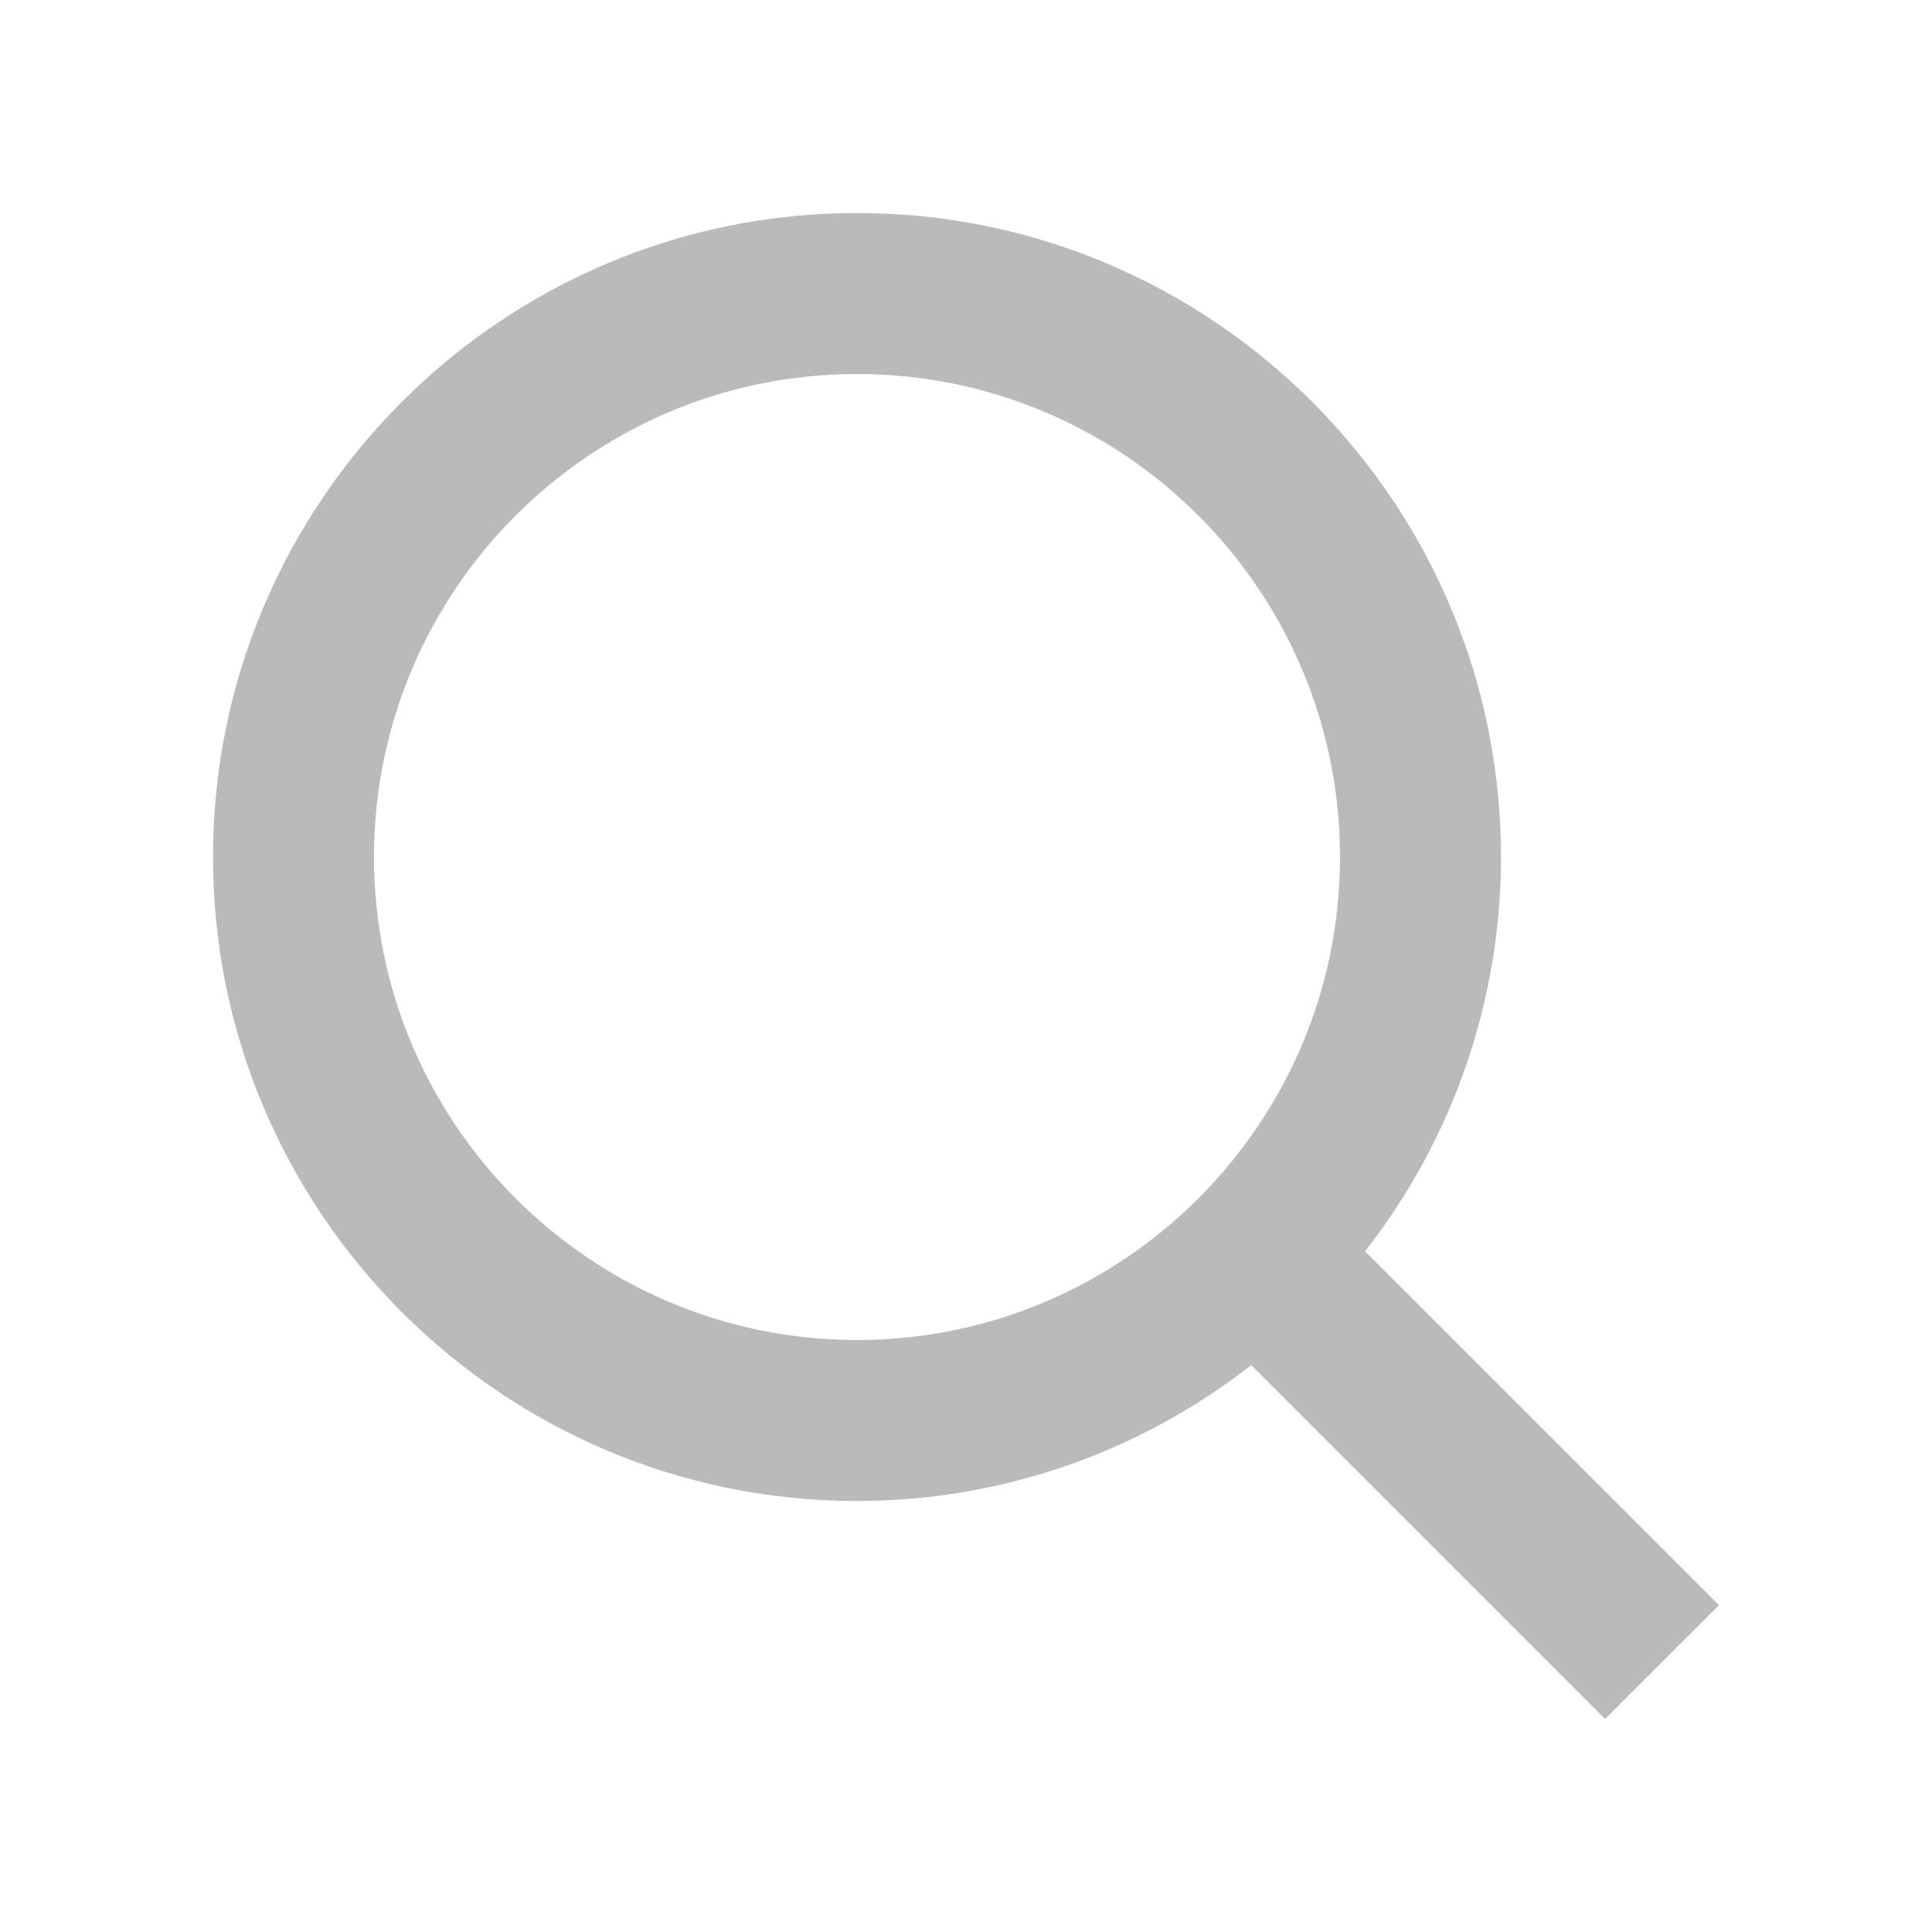
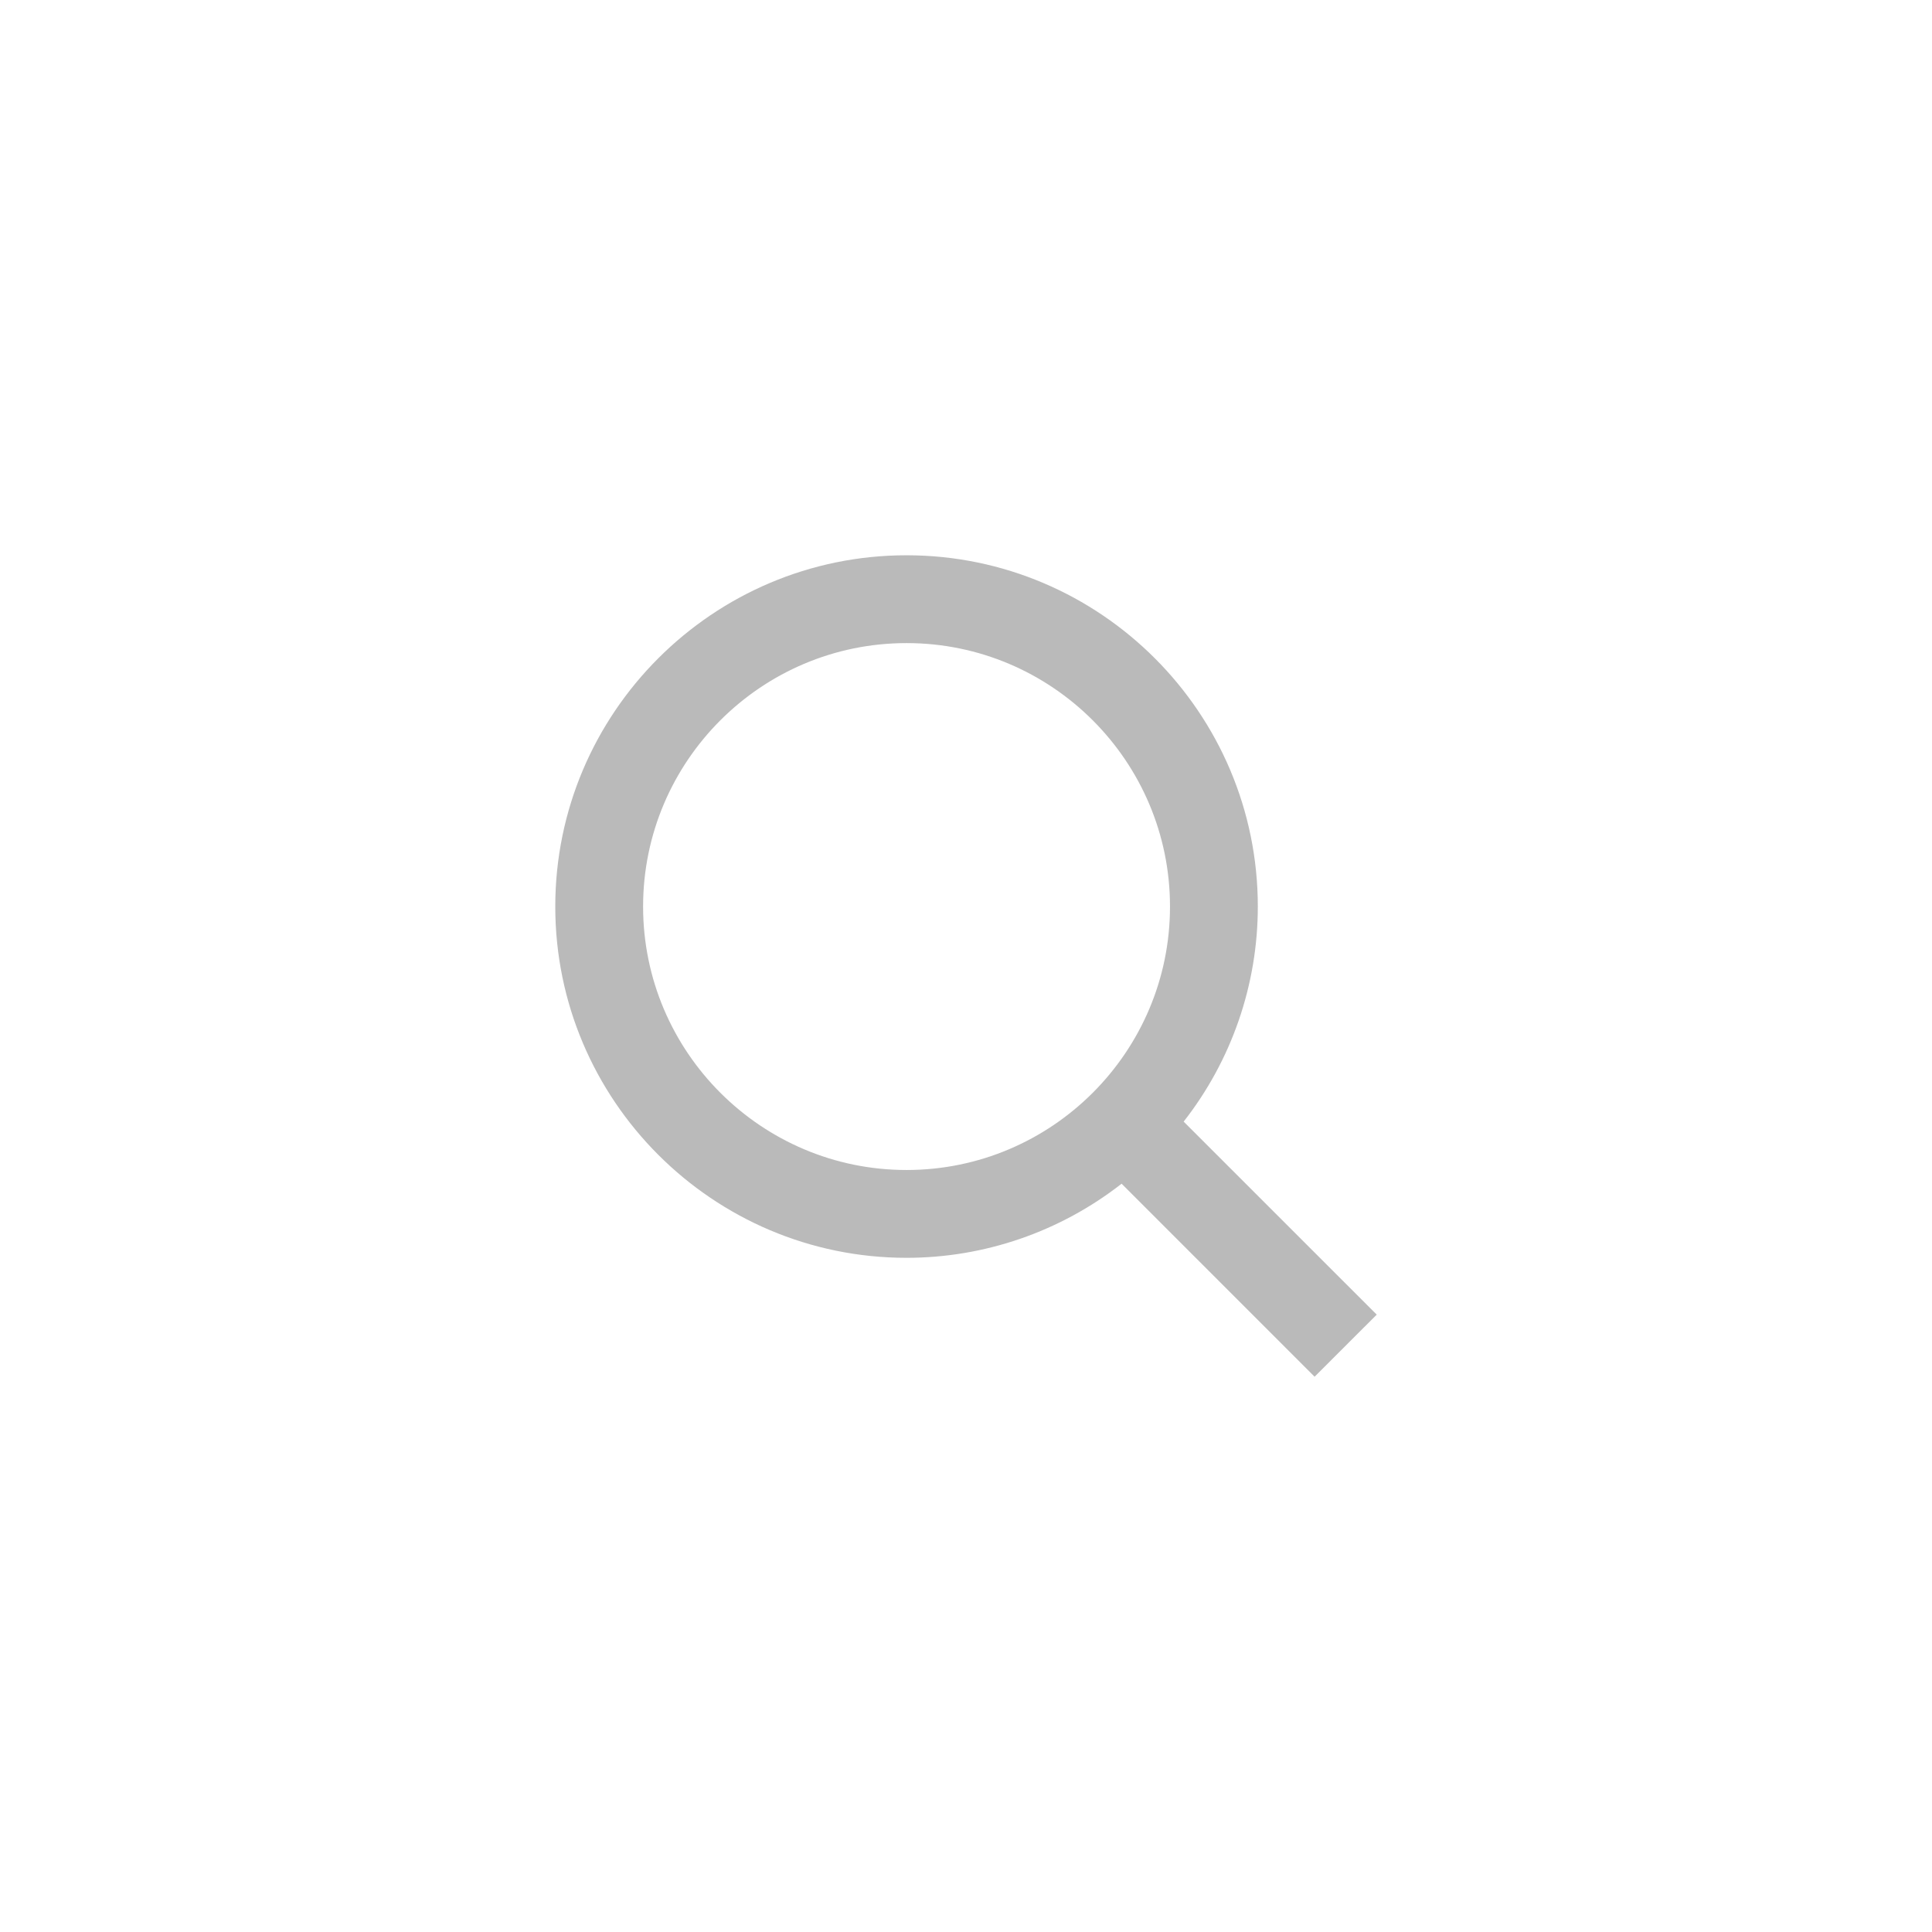
- <svg xmlns="http://www.w3.org/2000/svg" width="24" height="24" viewBox="0 0 24 24" fill="none">
-   <path d="M10.646 18.646C12.421 18.646 14.145 18.051 15.543 16.958L19.939 21.354L21.354 19.94L16.957 15.544C18.052 14.146 18.646 12.421 18.646 10.646C18.646 6.235 15.057 2.646 10.646 2.646C6.235 2.646 2.646 6.235 2.646 10.646C2.646 15.057 6.235 18.646 10.646 18.646ZM10.646 4.646C13.956 4.646 16.646 7.337 16.646 10.646C16.646 13.955 13.956 16.646 10.646 16.646C7.337 16.646 4.646 13.955 4.646 10.646C4.646 7.337 7.337 4.646 10.646 4.646Z" fill="#BABABA" />
+ <svg xmlns="http://www.w3.org/2000/svg" width="44" height="44" viewBox="0 0 44 44" fill="none">
+   <path d="M20.646 28.646C22.422 28.646 24.145 28.051 25.544 26.958L29.939 31.354L31.354 29.94L26.957 25.544C28.052 24.146 28.646 22.421 28.646 20.646C28.646 16.235 25.058 12.646 20.646 12.646C16.235 12.646 12.646 16.235 12.646 20.646C12.646 25.057 16.235 28.646 20.646 28.646ZM20.646 14.646C23.956 14.646 26.646 17.337 26.646 20.646C26.646 23.955 23.956 26.646 20.646 26.646C17.337 26.646 14.646 23.955 14.646 20.646C14.646 17.337 17.337 14.646 20.646 14.646Z" fill="#BABABA" />
</svg>
